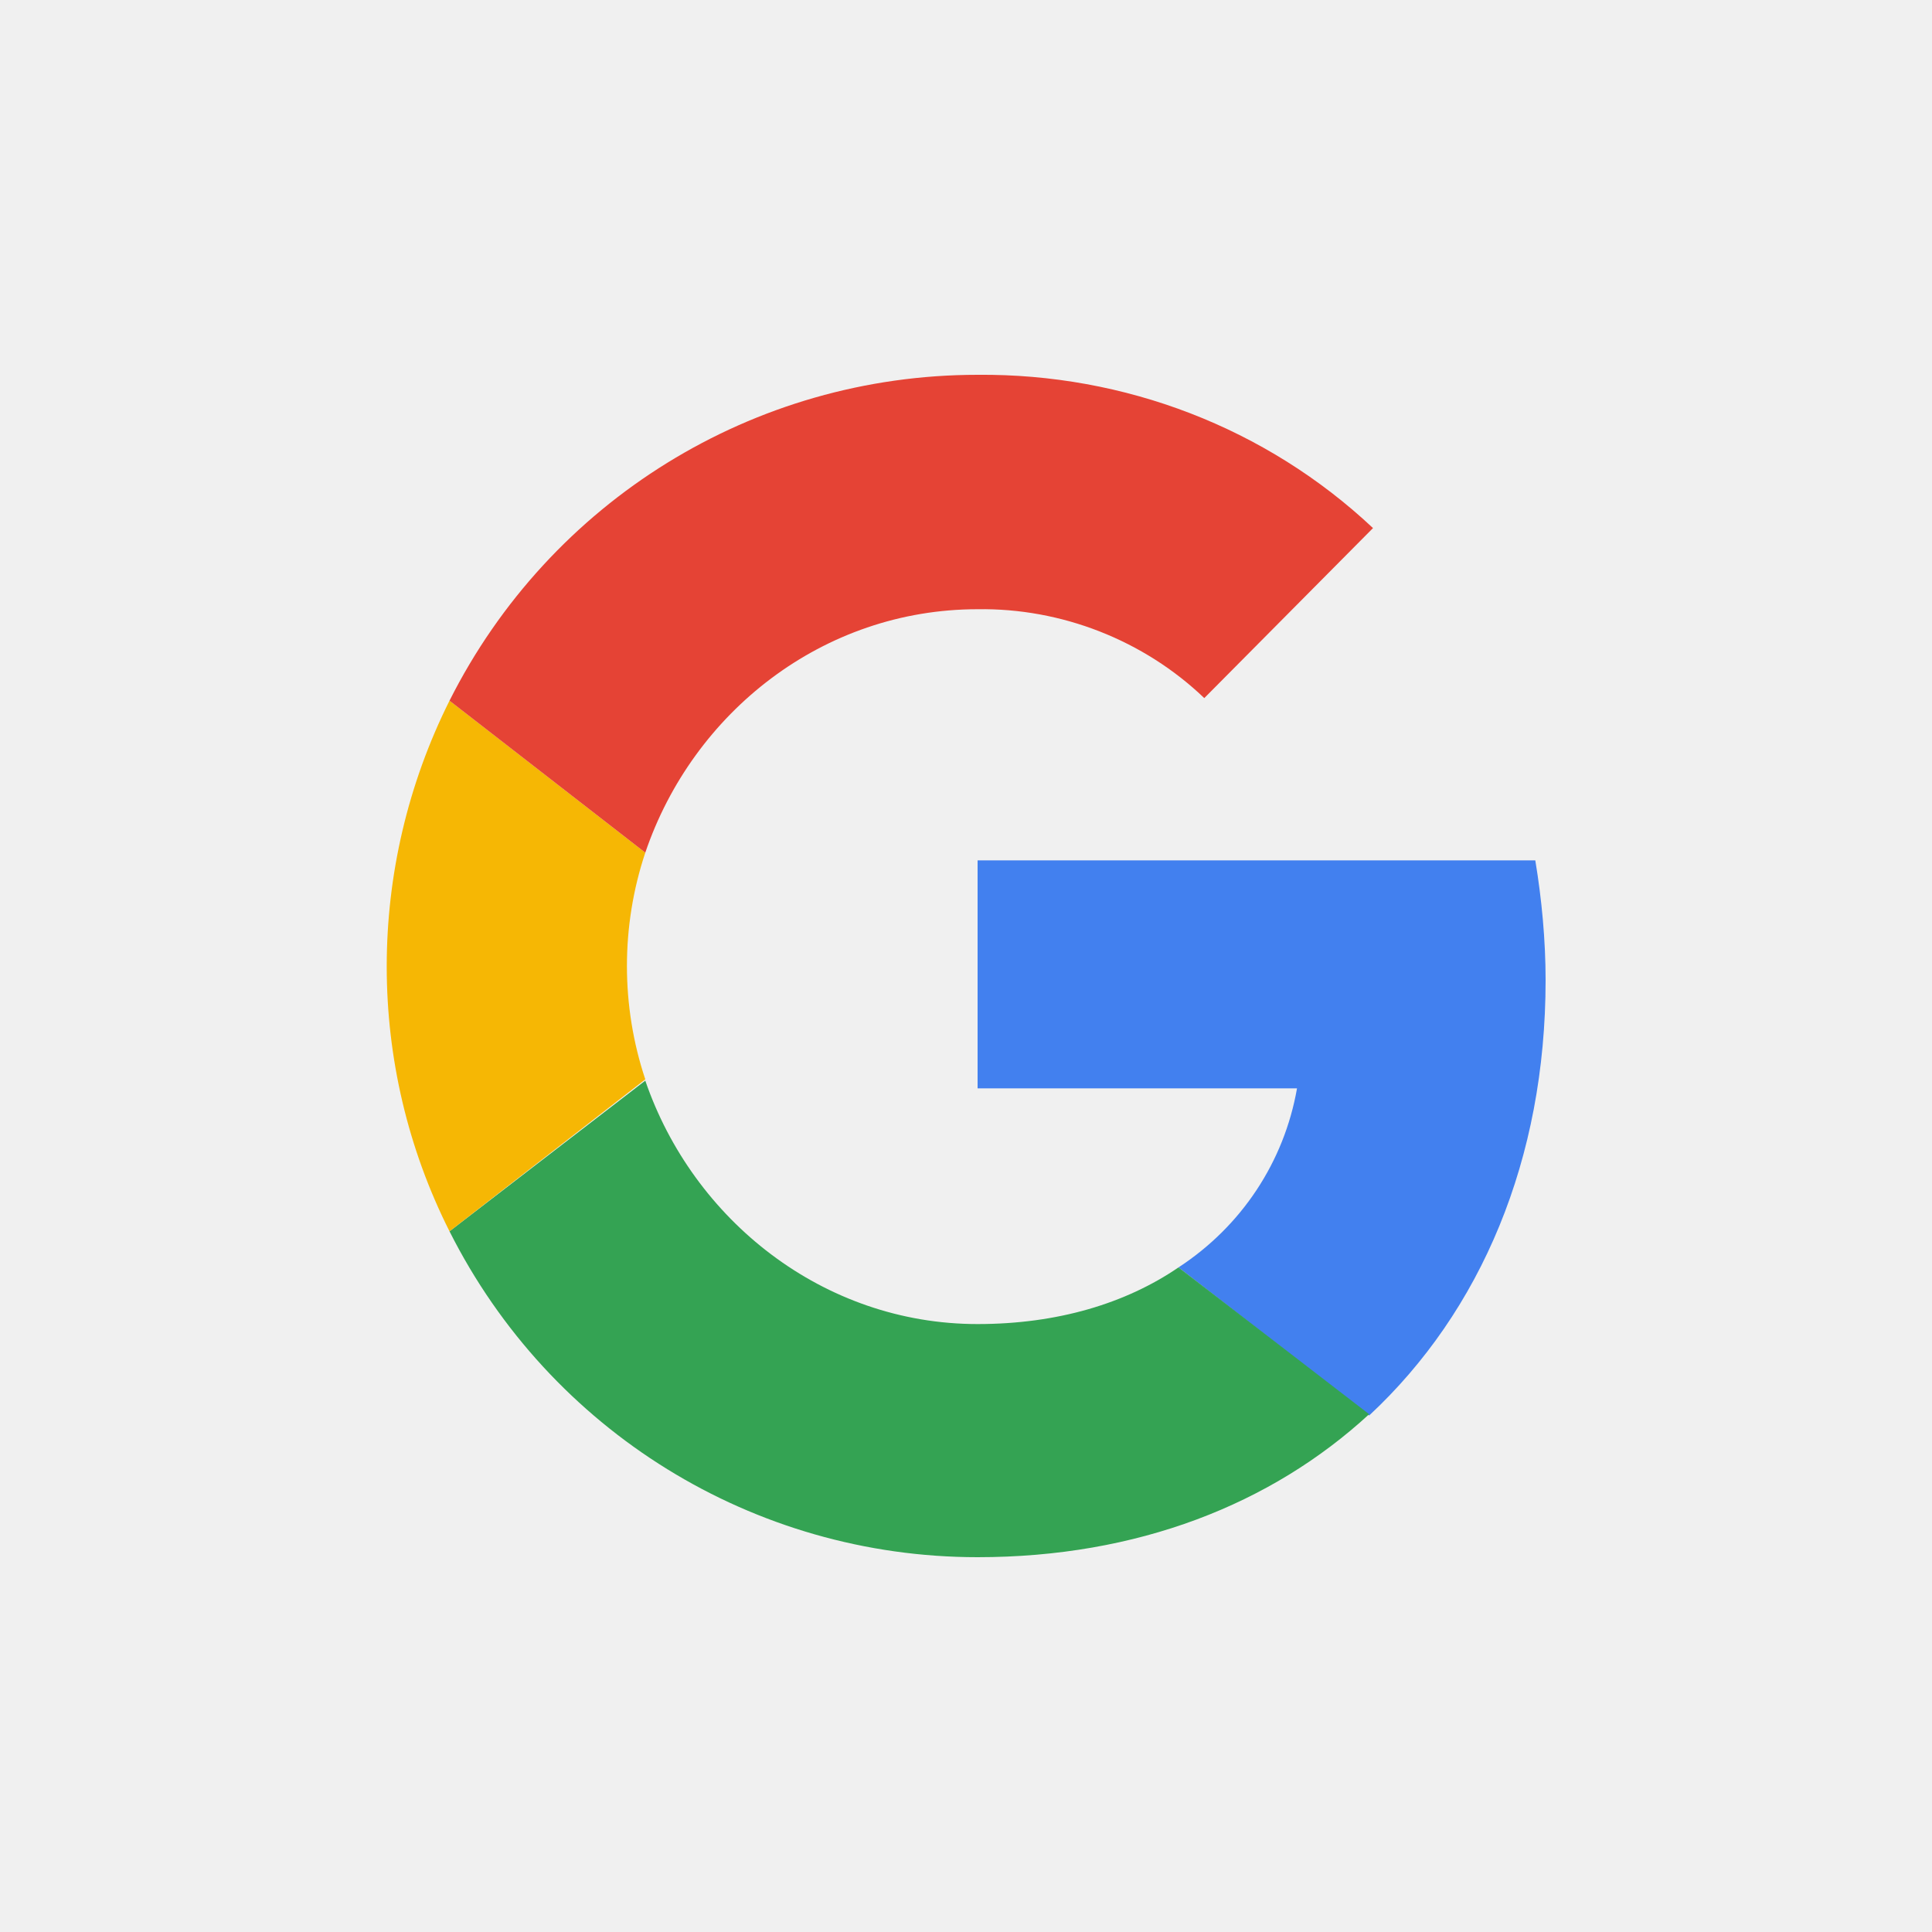
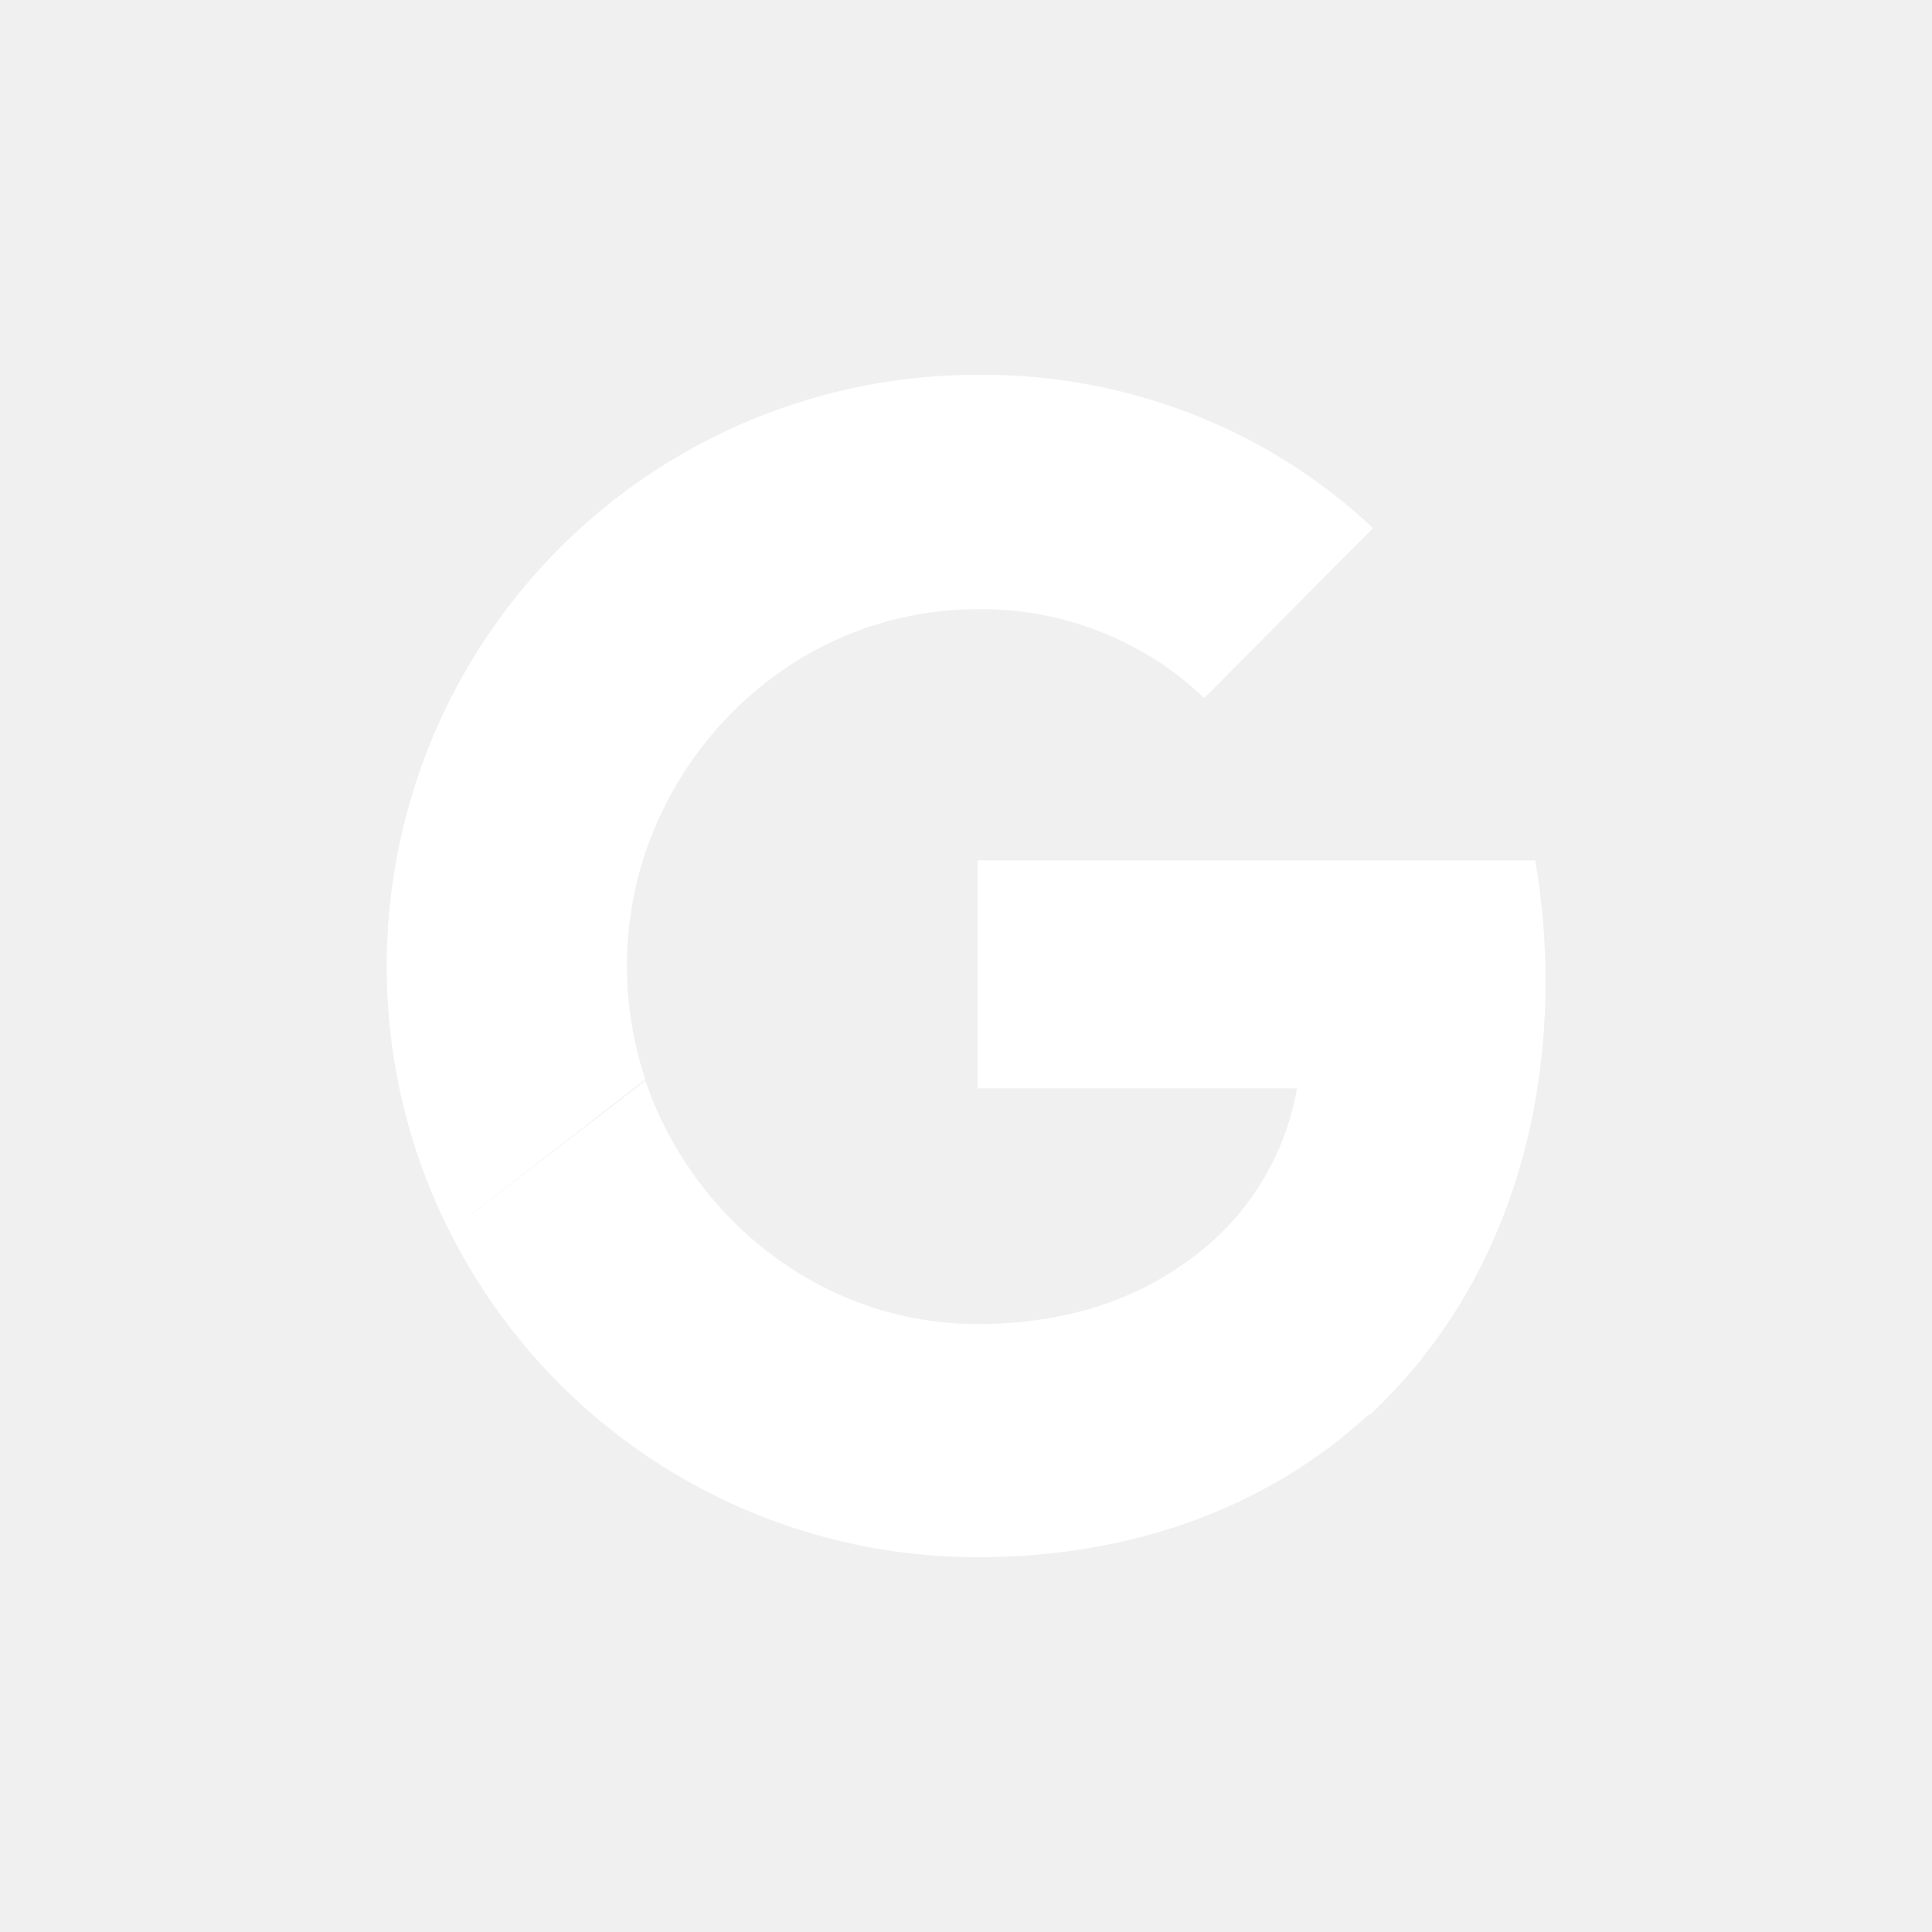
- <svg xmlns="http://www.w3.org/2000/svg" id="Capa_1" style="enable-background:new 0 0 150 150;" version="1.1" viewBox="0 0 150 150" xml:space="preserve">
+ <svg xmlns="http://www.w3.org/2000/svg" id="Capa_1" style="enable-background:new 0 0 150 150;" version="1.1" viewBox="0 0 150 150" xml:space="preserve" width="150" height="150">
  <style type="text/css">
- 	.st0{fill:#1A73E8;}
- 	.st1{fill:#EA4335;}
- 	.st2{fill:#4285F4;}
- 	.st3{fill:#FBBC04;}
- 	.st4{fill:#34A853;}
- 	.st5{fill:#4CAF50;}
- 	.st6{fill:#1E88E5;}
- 	.st7{fill:#E53935;}
- 	.st8{fill:#C62828;}
- 	.st9{fill:#FBC02D;}
- 	.st10{fill:#1565C0;}
- 	.st11{fill:#2E7D32;}
- 	.st12{fill:#F6B704;}
- 	.st13{fill:#E54335;}
- 	.st14{fill:#4280EF;}
- 	.st15{fill:#34A353;}
+ 	.st0{fill:#FFFFFF;}
+ 	.st1{fill:#FFFFFF;}
+ 	.st2{fill:#FFFFFF;}
+ 	.st3{fill:#FFFFFF;}
+ 	.st4{fill:#FFFFFF;}
+ 	.st5{fill:#FFFFFF;}
+ 	.st6{fill:#FFFFFF;}
+ 	.st7{fill:#FFFFFF;}
+ 	.st8{fill:#FFFFFF;}
+ 	.st9{fill:#FFFFFF;}
+ 	.st10{fill:#FFFFFF;}
+ 	.st11{fill:#FFFFFF;}
+ 	.st12{fill:#FFFFFF;}
+ 	.st13{fill:#FFFFFF;}
+ 	.st14{fill:#FFFFFF;}
+ 	.st15{fill:#FFFFFF;}
	.st16{clip-path:url(#SVGID_2_);}
- 	.st17{fill:#188038;}
+ 	.st17{fill:#FFFFFF;}
	.st18{opacity:0.2;fill:#FFFFFF;enable-background:new    ;}
- 	.st19{opacity:0.3;fill:#0D652D;enable-background:new    ;}
+ 	.st19{opacity:0.3;fill:#FFFFFF;enable-background:new    ;}
	.st20{clip-path:url(#SVGID_4_);}
	.st21{opacity:0.3;fill:url(#_45_shadow_1_);enable-background:new    ;}
	.st22{clip-path:url(#SVGID_6_);}
- 	.st23{fill:#FA7B17;}
- 	.st24{opacity:0.3;fill:#174EA6;enable-background:new    ;}
- 	.st25{opacity:0.3;fill:#A50E0E;enable-background:new    ;}
- 	.st26{opacity:0.3;fill:#E37400;enable-background:new    ;}
+ 	.st23{fill:#FFFFF;}
+ 	.st24{opacity:0.3;fill:#FFFFF;enable-background:new    ;}
+ 	.st25{opacity:0.3;fill:#FFFFF;enable-background:new    ;}
+ 	.st26{opacity:0.3;fill:#FFFFF;enable-background:new    ;}
	.st27{fill:url(#Finish_mask_1_);}
	.st28{fill:#FFFFFF;}
- 	.st29{fill:#0C9D58;}
- 	.st30{opacity:0.2;fill:#004D40;enable-background:new    ;}
- 	.st31{opacity:0.2;fill:#3E2723;enable-background:new    ;}
- 	.st32{fill:#FFC107;}
- 	.st33{opacity:0.2;fill:#1A237E;enable-background:new    ;}
+ 	.st29{fill:#FFFFFF;}
+ 	.st30{opacity:0.2;fill:#FFFFFF;enable-background:new    ;}
+ 	.st31{opacity:0.2;fill:#FFFFFF;enable-background:new    ;}
+ 	.st32{fill:#FFFFFF;}
+ 	.st33{opacity:0.2;fill:#FFFFFF;enable-background:new    ;}
	.st34{opacity:0.2;}
- 	.st35{fill:#1A237E;}
+ 	.st35{fill:#FFFFFF;}
	.st36{fill:url(#SVGID_7_);}
- 	.st37{fill:#FBBC05;}
- 	.st38{clip-path:url(#SVGID_9_);fill:#E53935;}
- 	.st39{clip-path:url(#SVGID_11_);fill:#FBC02D;}
- 	.st40{clip-path:url(#SVGID_13_);fill:#E53935;}
- 	.st41{clip-path:url(#SVGID_15_);fill:#FBC02D;}
+ 	.st37{fill:#FFFFFF;}
+ 	.st38{clip-path:url(#SVGID_9_);fill:#FFFFFF;}
+ 	.st39{clip-path:url(#SVGID_11_);fill:#FFFFFF;}
+ 	.st40{clip-path:url(#SVGID_13_);fill:#FFFFFF;}
+ 	.st41{clip-path:url(#SVGID_15_);fill:#FFFFFF;}
</style>
  <g>
    <path class="st14" d="M120,76.1c0-3.1-0.3-6.3-0.8-9.3H75.9v17.7h24.8c-1,5.7-4.3,10.7-9.2,13.9l14.8,11.5   C115,101.8,120,90,120,76.1L120,76.1z" />
    <path class="st15" d="M75.9,120.9c12.4,0,22.8-4.1,30.4-11.1L91.5,98.4c-4.1,2.8-9.4,4.4-15.6,4.4c-12,0-22.1-8.1-25.8-18.9   L34.9,95.6C42.7,111.1,58.5,120.9,75.9,120.9z" />
    <path class="st12" d="M50.1,83.8c-1.9-5.7-1.9-11.9,0-17.6L34.9,54.4c-6.5,13-6.5,28.3,0,41.2L50.1,83.8z" />
    <path class="st13" d="M75.9,47.3c6.5-0.1,12.9,2.4,17.6,6.9L106.6,41C98.3,33.2,87.3,29,75.9,29.1c-17.4,0-33.2,9.8-41,25.3   l15.2,11.8C53.8,55.3,63.9,47.3,75.9,47.3z" />
  </g>
</svg>
